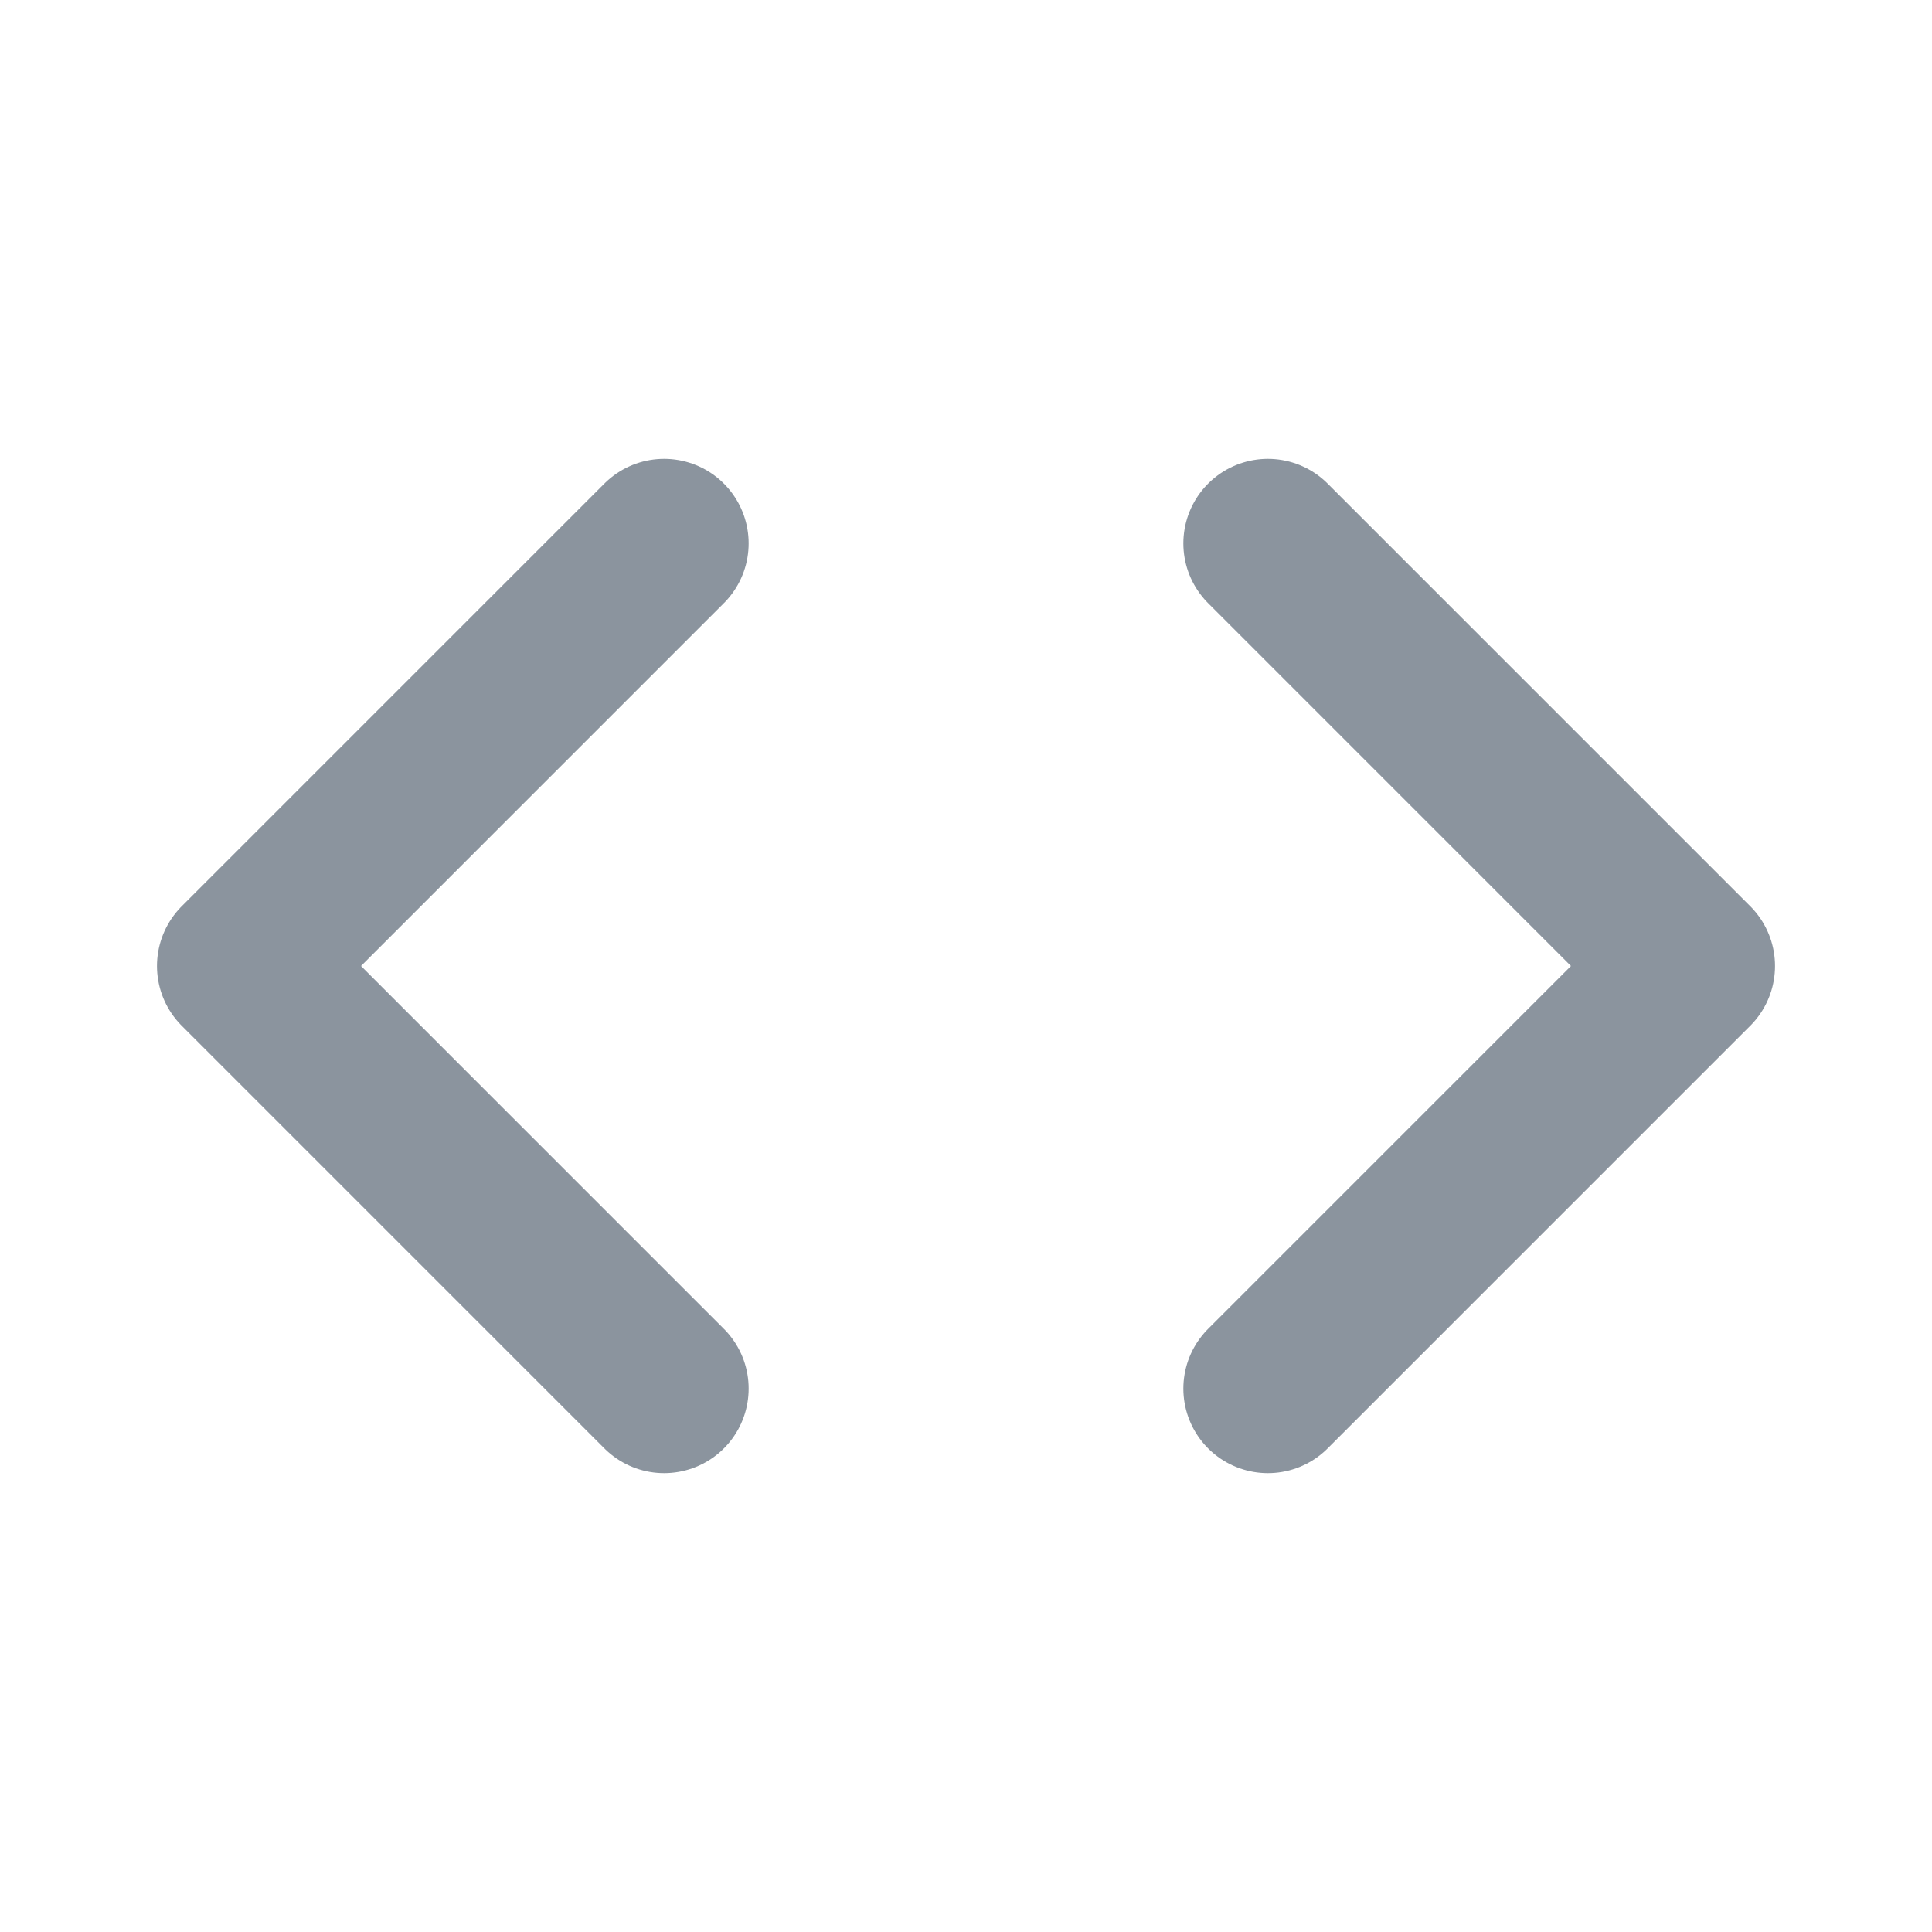
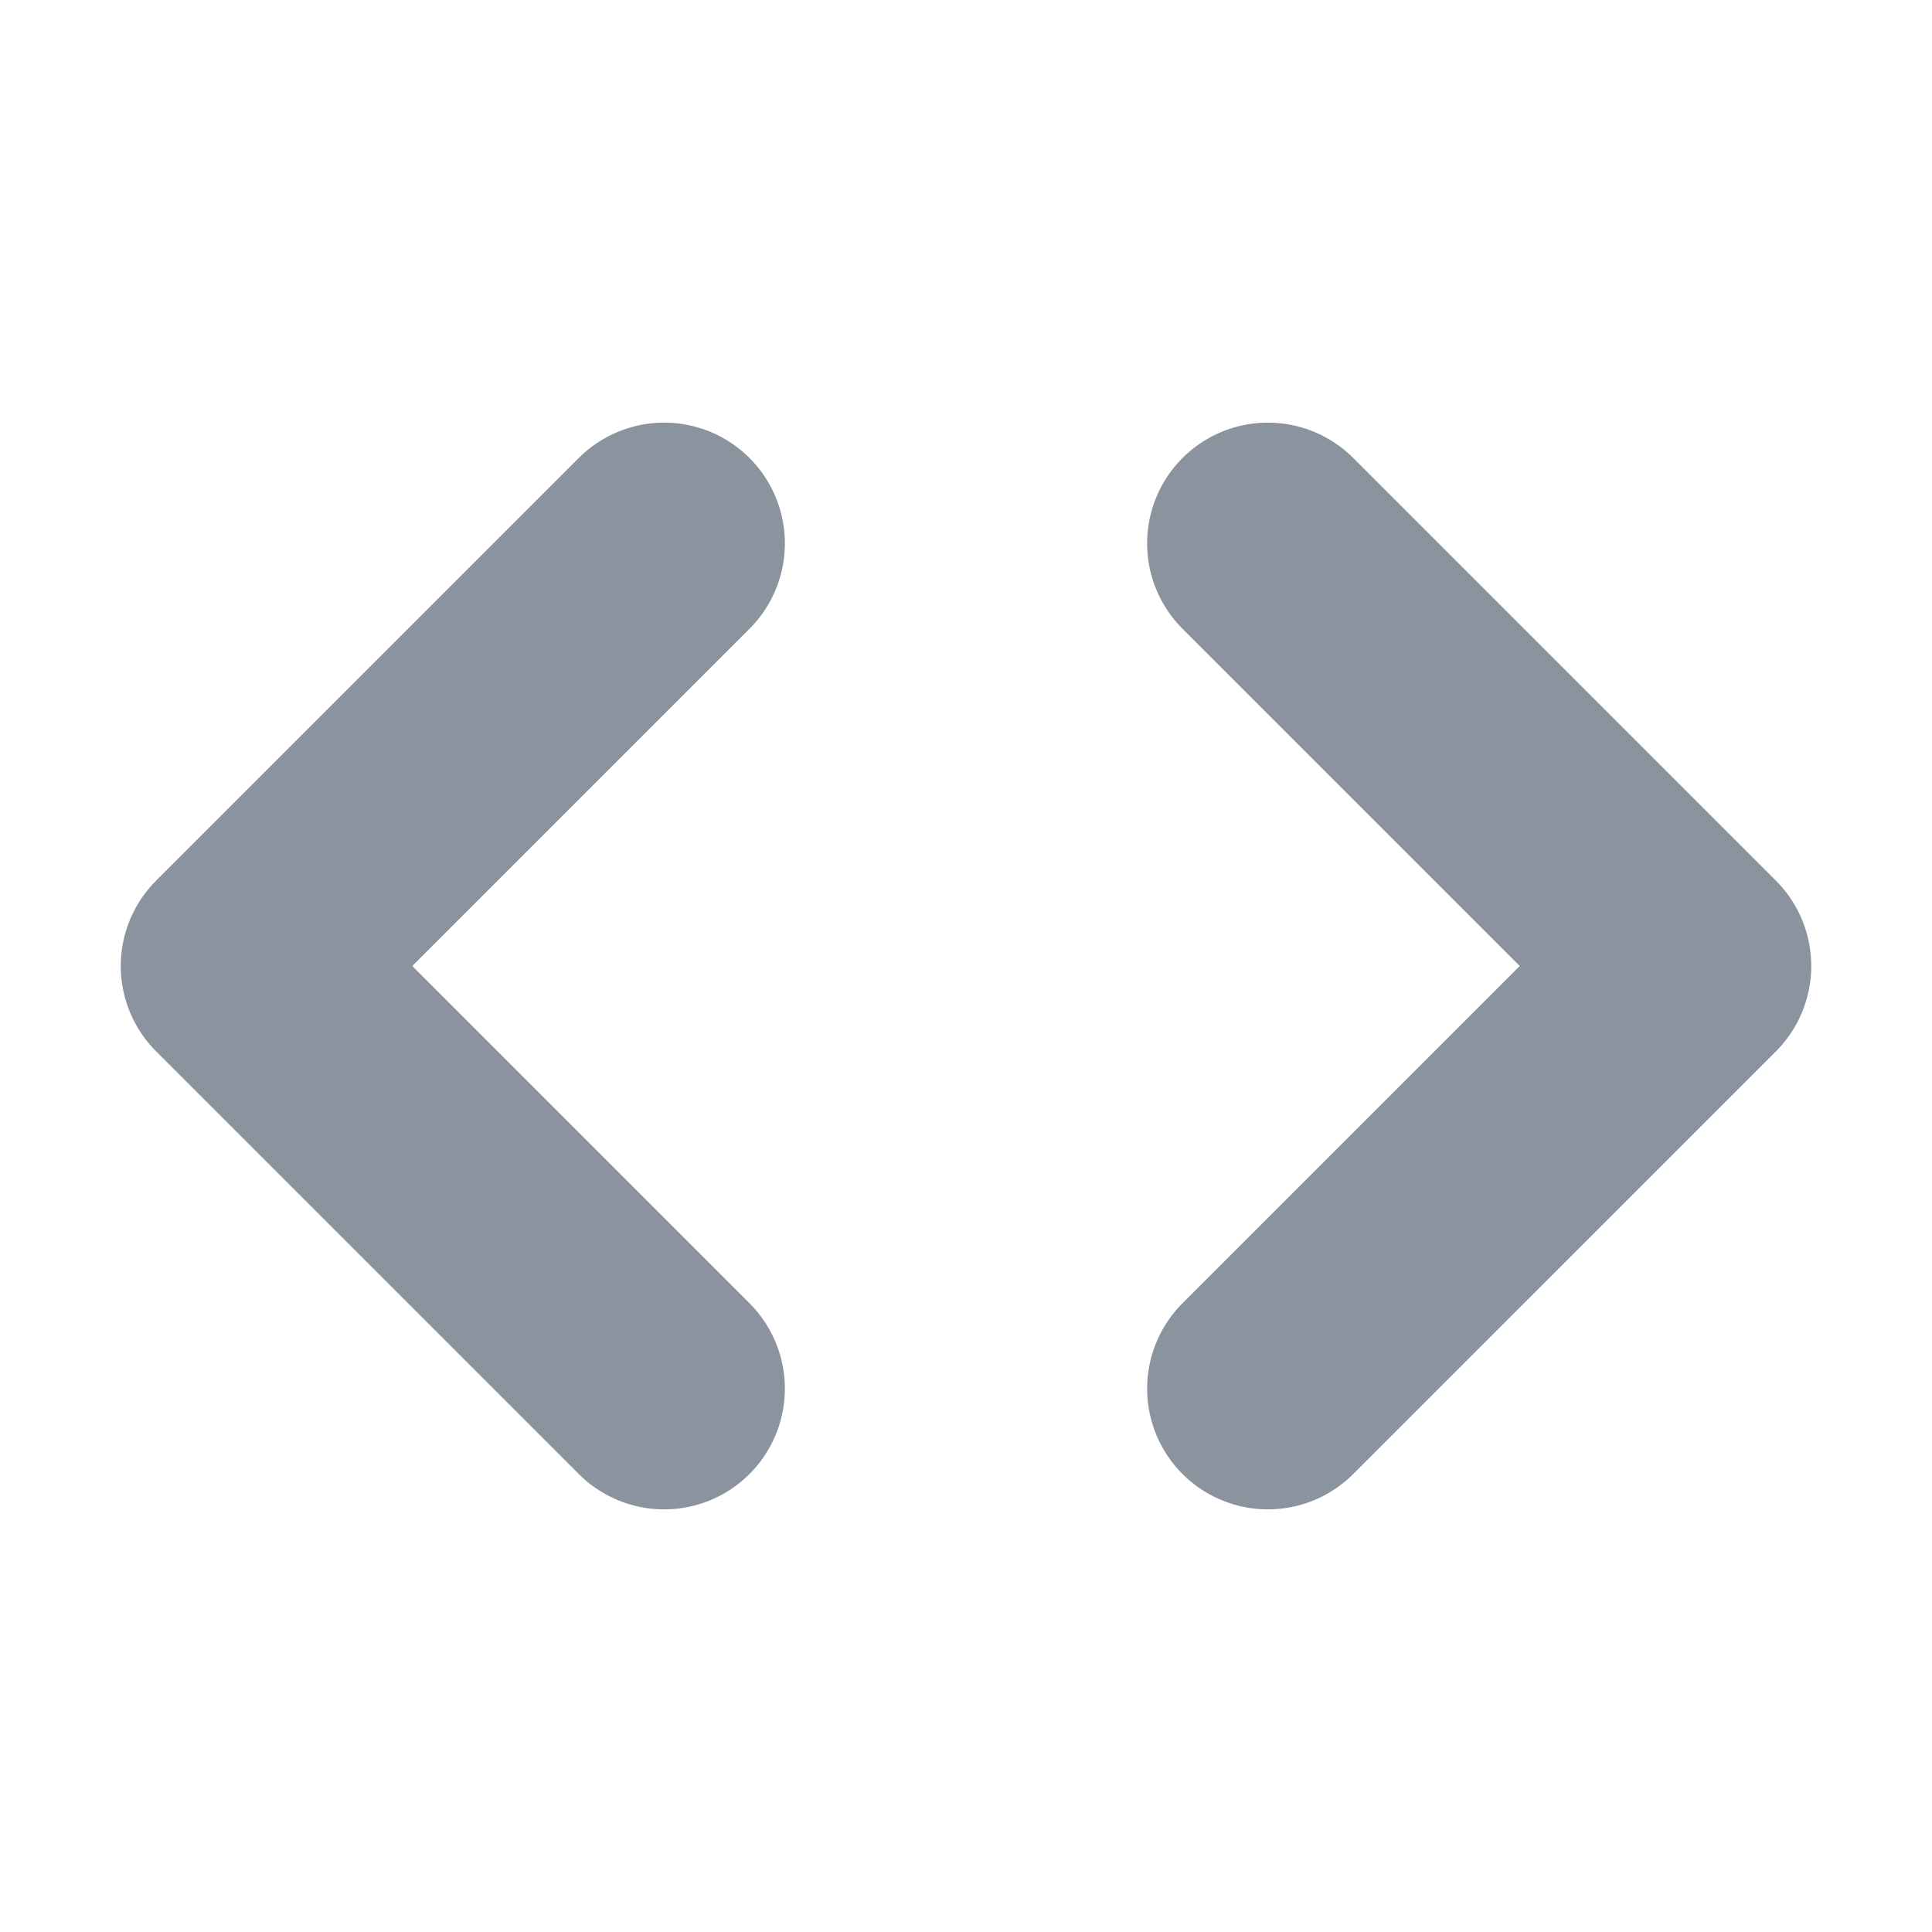
- <svg xmlns="http://www.w3.org/2000/svg" viewBox="0 0 16 16" width="16" height="16" fill="none" stroke="#8b949e" stroke-width="1.4" stroke-linecap="round" stroke-linejoin="round">
+ <svg xmlns="http://www.w3.org/2000/svg" viewBox="0 0 16 16" width="16" height="16" fill="none" stroke="#8b949e" stroke-width="2" stroke-linecap="round" stroke-linejoin="round">
  <path d="M5.5 4.5 2 8l3.5 3.5M10.5 4.5 14 8l-3.5 3.5" />
</svg>
